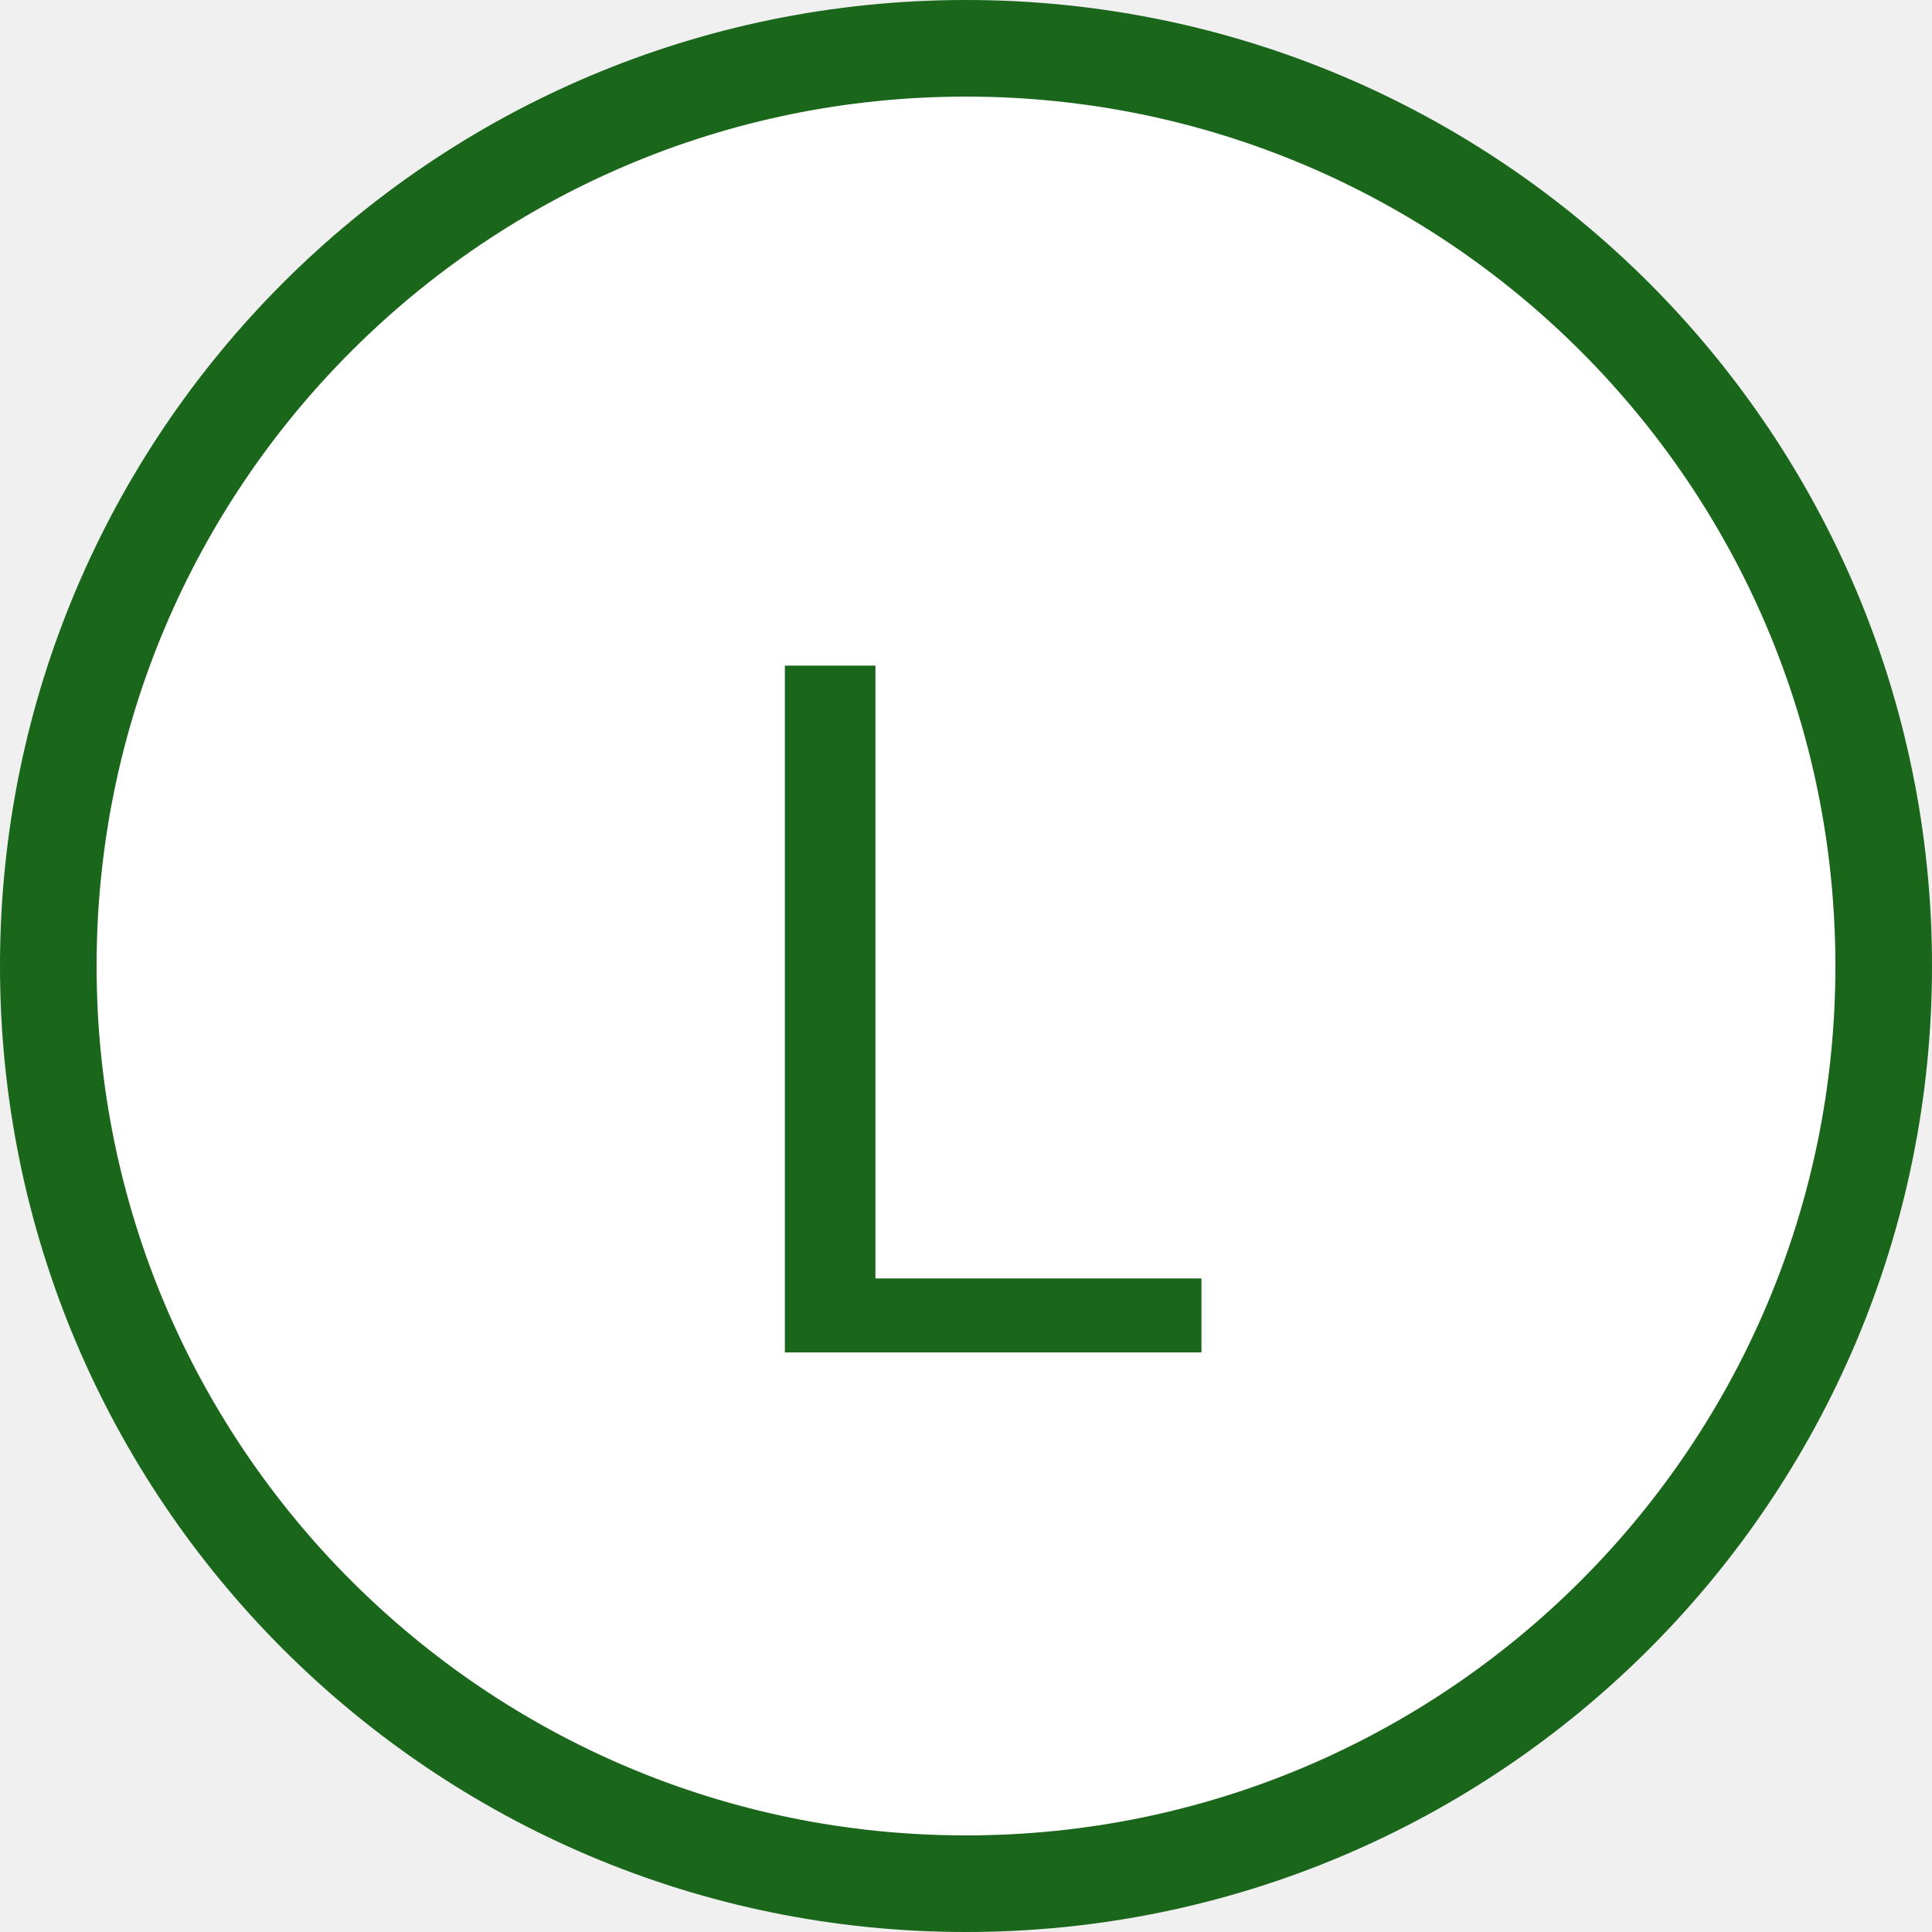
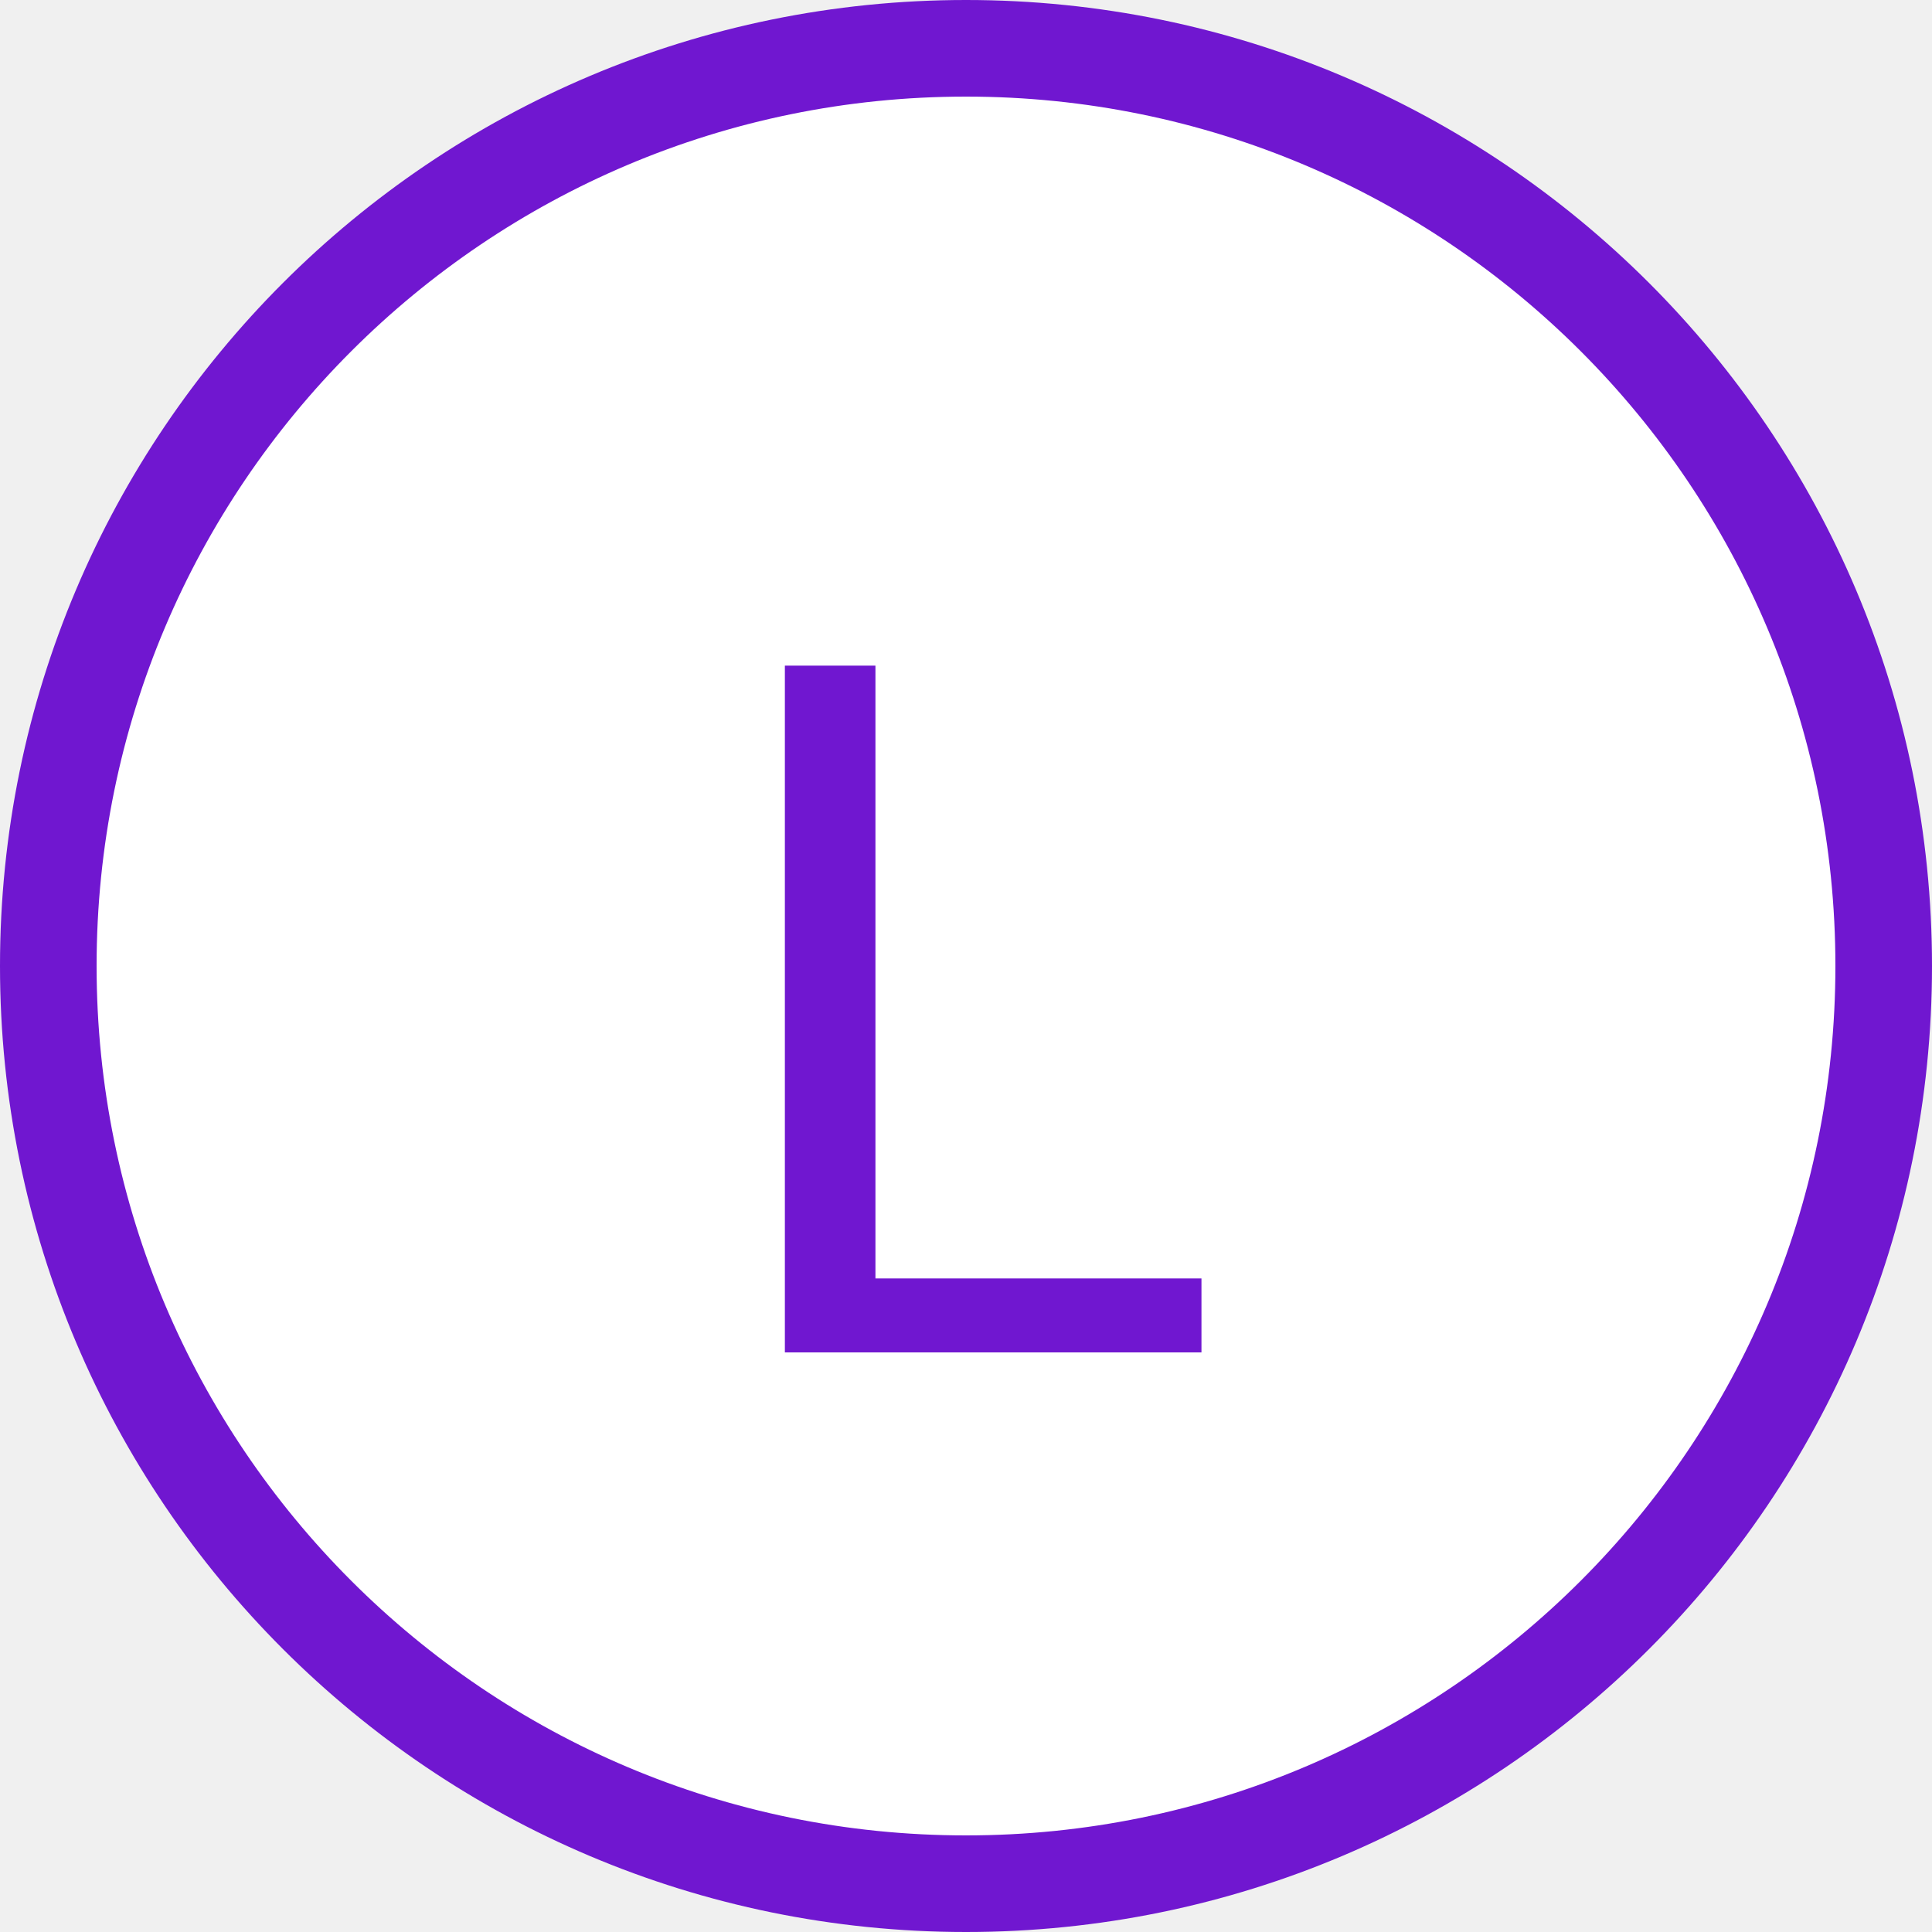
<svg xmlns="http://www.w3.org/2000/svg" width="20px" height="20px" viewBox="0 0 20 20" version="1.1">
  <g id="Symbols" stroke="none" stroke-width="1" fill="none" fill-rule="evenodd">
    <g id="BF/IDP/bet-record/single-loss">
      <g id="BF/IDP/bet-record/single-win">
-         <circle id="Oval" stroke="#1A661A" fill="#FFFFFF" cx="10" cy="10" r="9.5" />
-         <text id="L" font-family="Roboto-Medium, Roboto" font-size="10" font-weight="400" fill="#1A661A">
+         <circle id="Oval" stroke="#7017D0" fill="#FFFFFF" cx="10" cy="10" r="9.5" />
+         <text id="L" font-family="Roboto-Medium, Roboto" font-size="10" font-weight="400" fill="#7017D0">
          <tspan x="7.295" y="14">L</tspan>
        </text>
      </g>
    </g>
  </g>
</svg>
